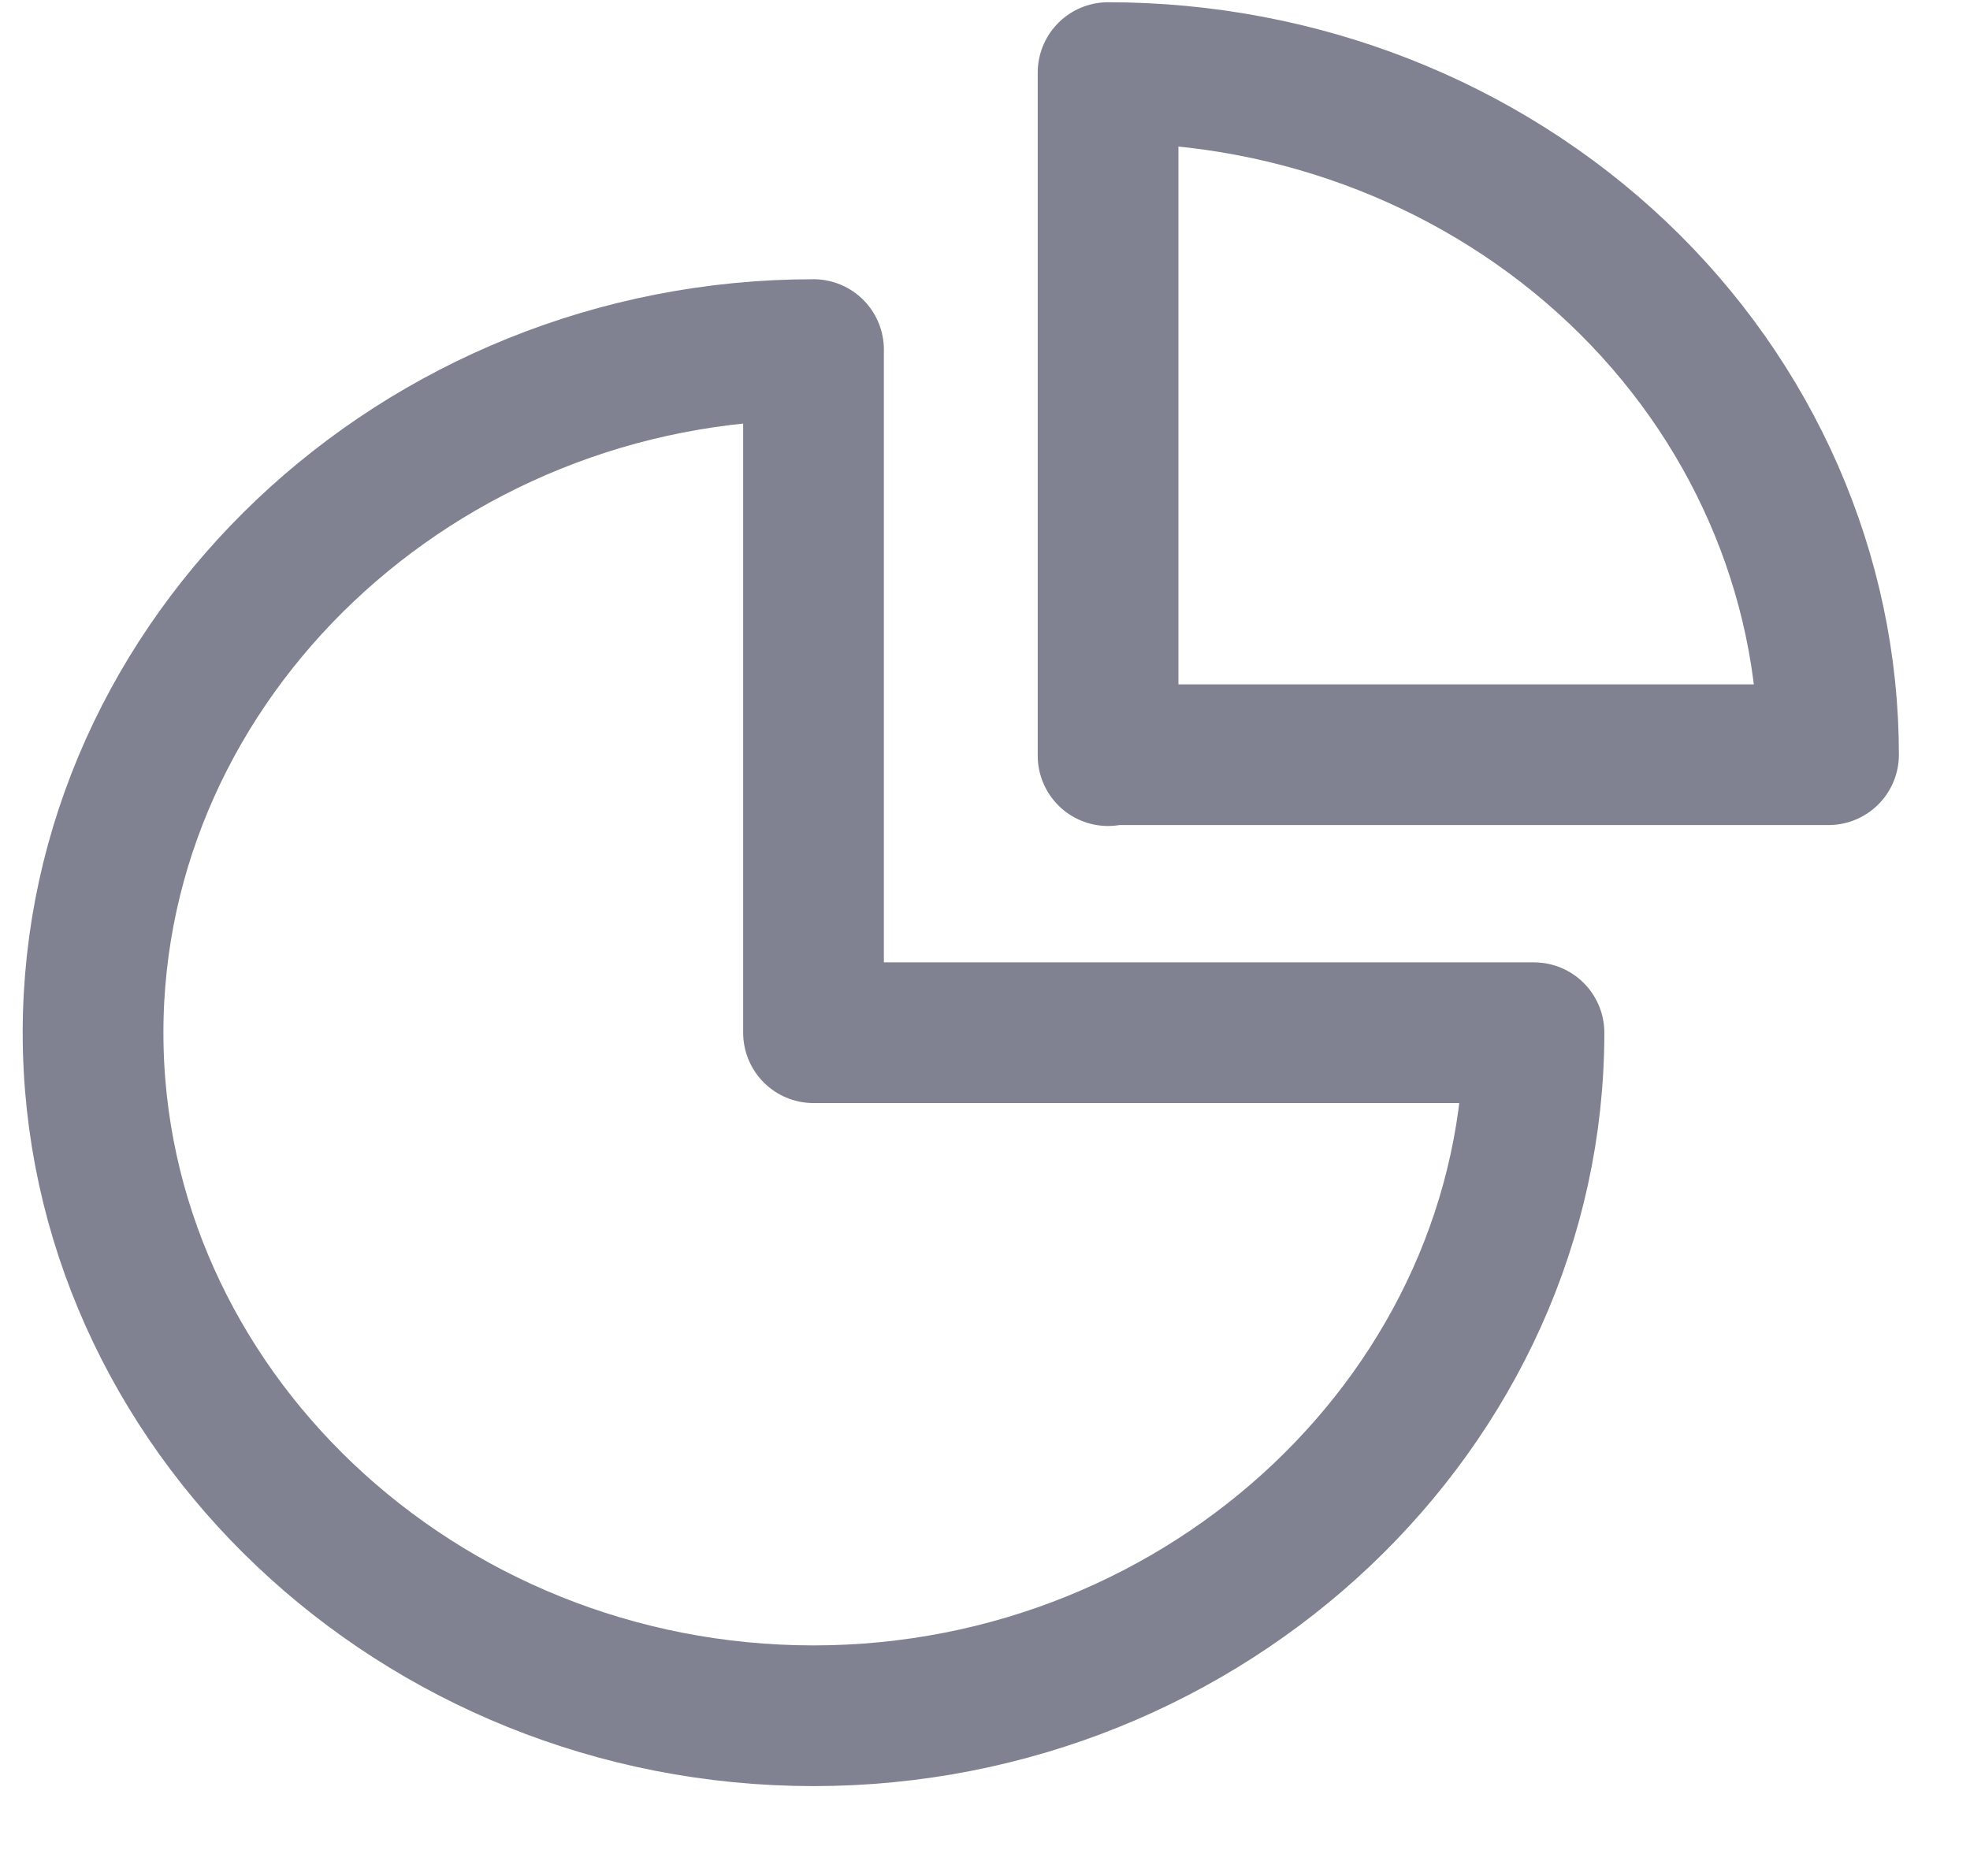
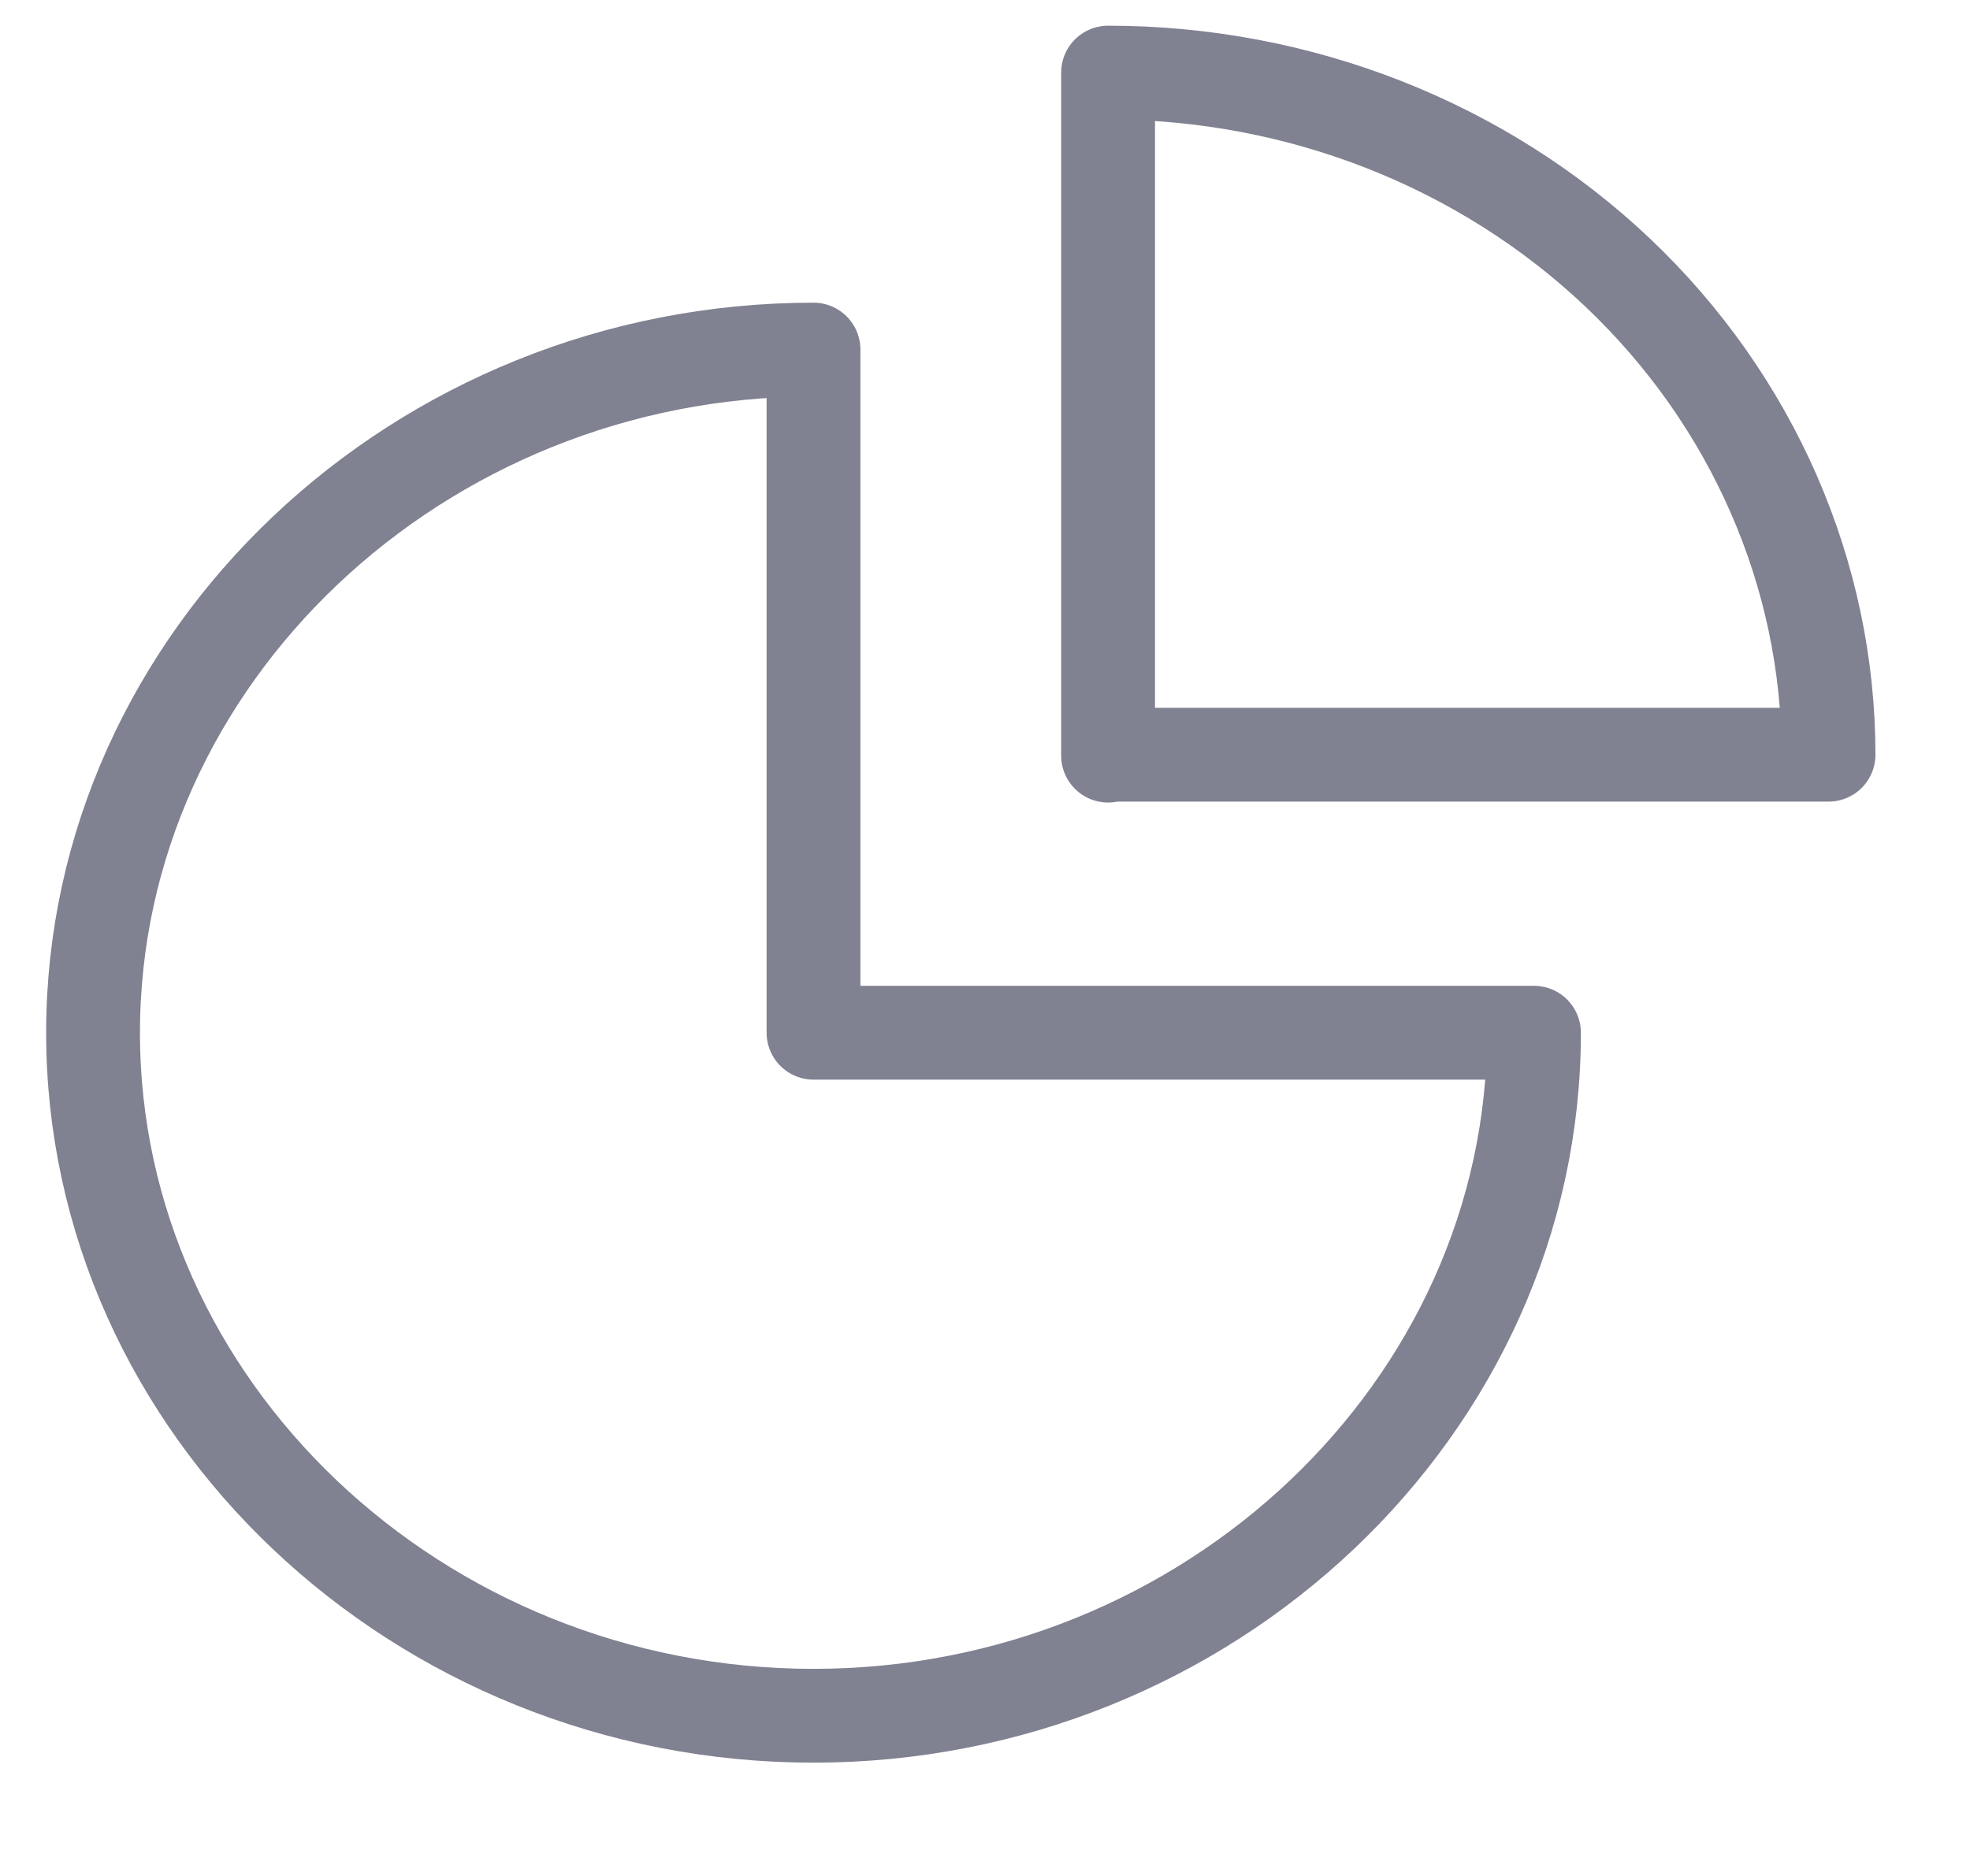
<svg xmlns="http://www.w3.org/2000/svg" width="21" height="20" viewBox="0 0 21 20" fill="none">
-   <path d="M8.672 11.01H16.352C16.352 15.006 12.882 18.292 8.672 18.292C4.452 18.292 0.992 15.006 0.992 11.01C0.992 7.013 4.462 3.727 8.672 3.727V11.01Z" stroke="#808191" stroke-width="1.5" stroke-linecap="round" stroke-linejoin="round" />
-   <path d="M11.812 8.056V0.774C13.852 0.774 15.802 1.541 17.242 2.904C18.682 4.268 19.492 6.124 19.492 8.046H11.812V8.056Z" stroke="#808191" stroke-width="1.5" stroke-linecap="round" stroke-linejoin="round" />
+   <path d="M8.672 11.01H16.352C16.352 15.006 12.882 18.292 8.672 18.292C4.452 18.292 0.992 15.006 0.992 11.01C0.992 7.013 4.462 3.727 8.672 3.727V11.01Z" stroke="#808191" strokeWidth="1.5" strokeLinecap="round" stroke-linejoin="round" />
+   <path d="M11.812 8.056V0.774C13.852 0.774 15.802 1.541 17.242 2.904C18.682 4.268 19.492 6.124 19.492 8.046H11.812V8.056Z" stroke="#808191" strokeWidth="1.5" strokeLinecap="round" stroke-linejoin="round" />
</svg>
